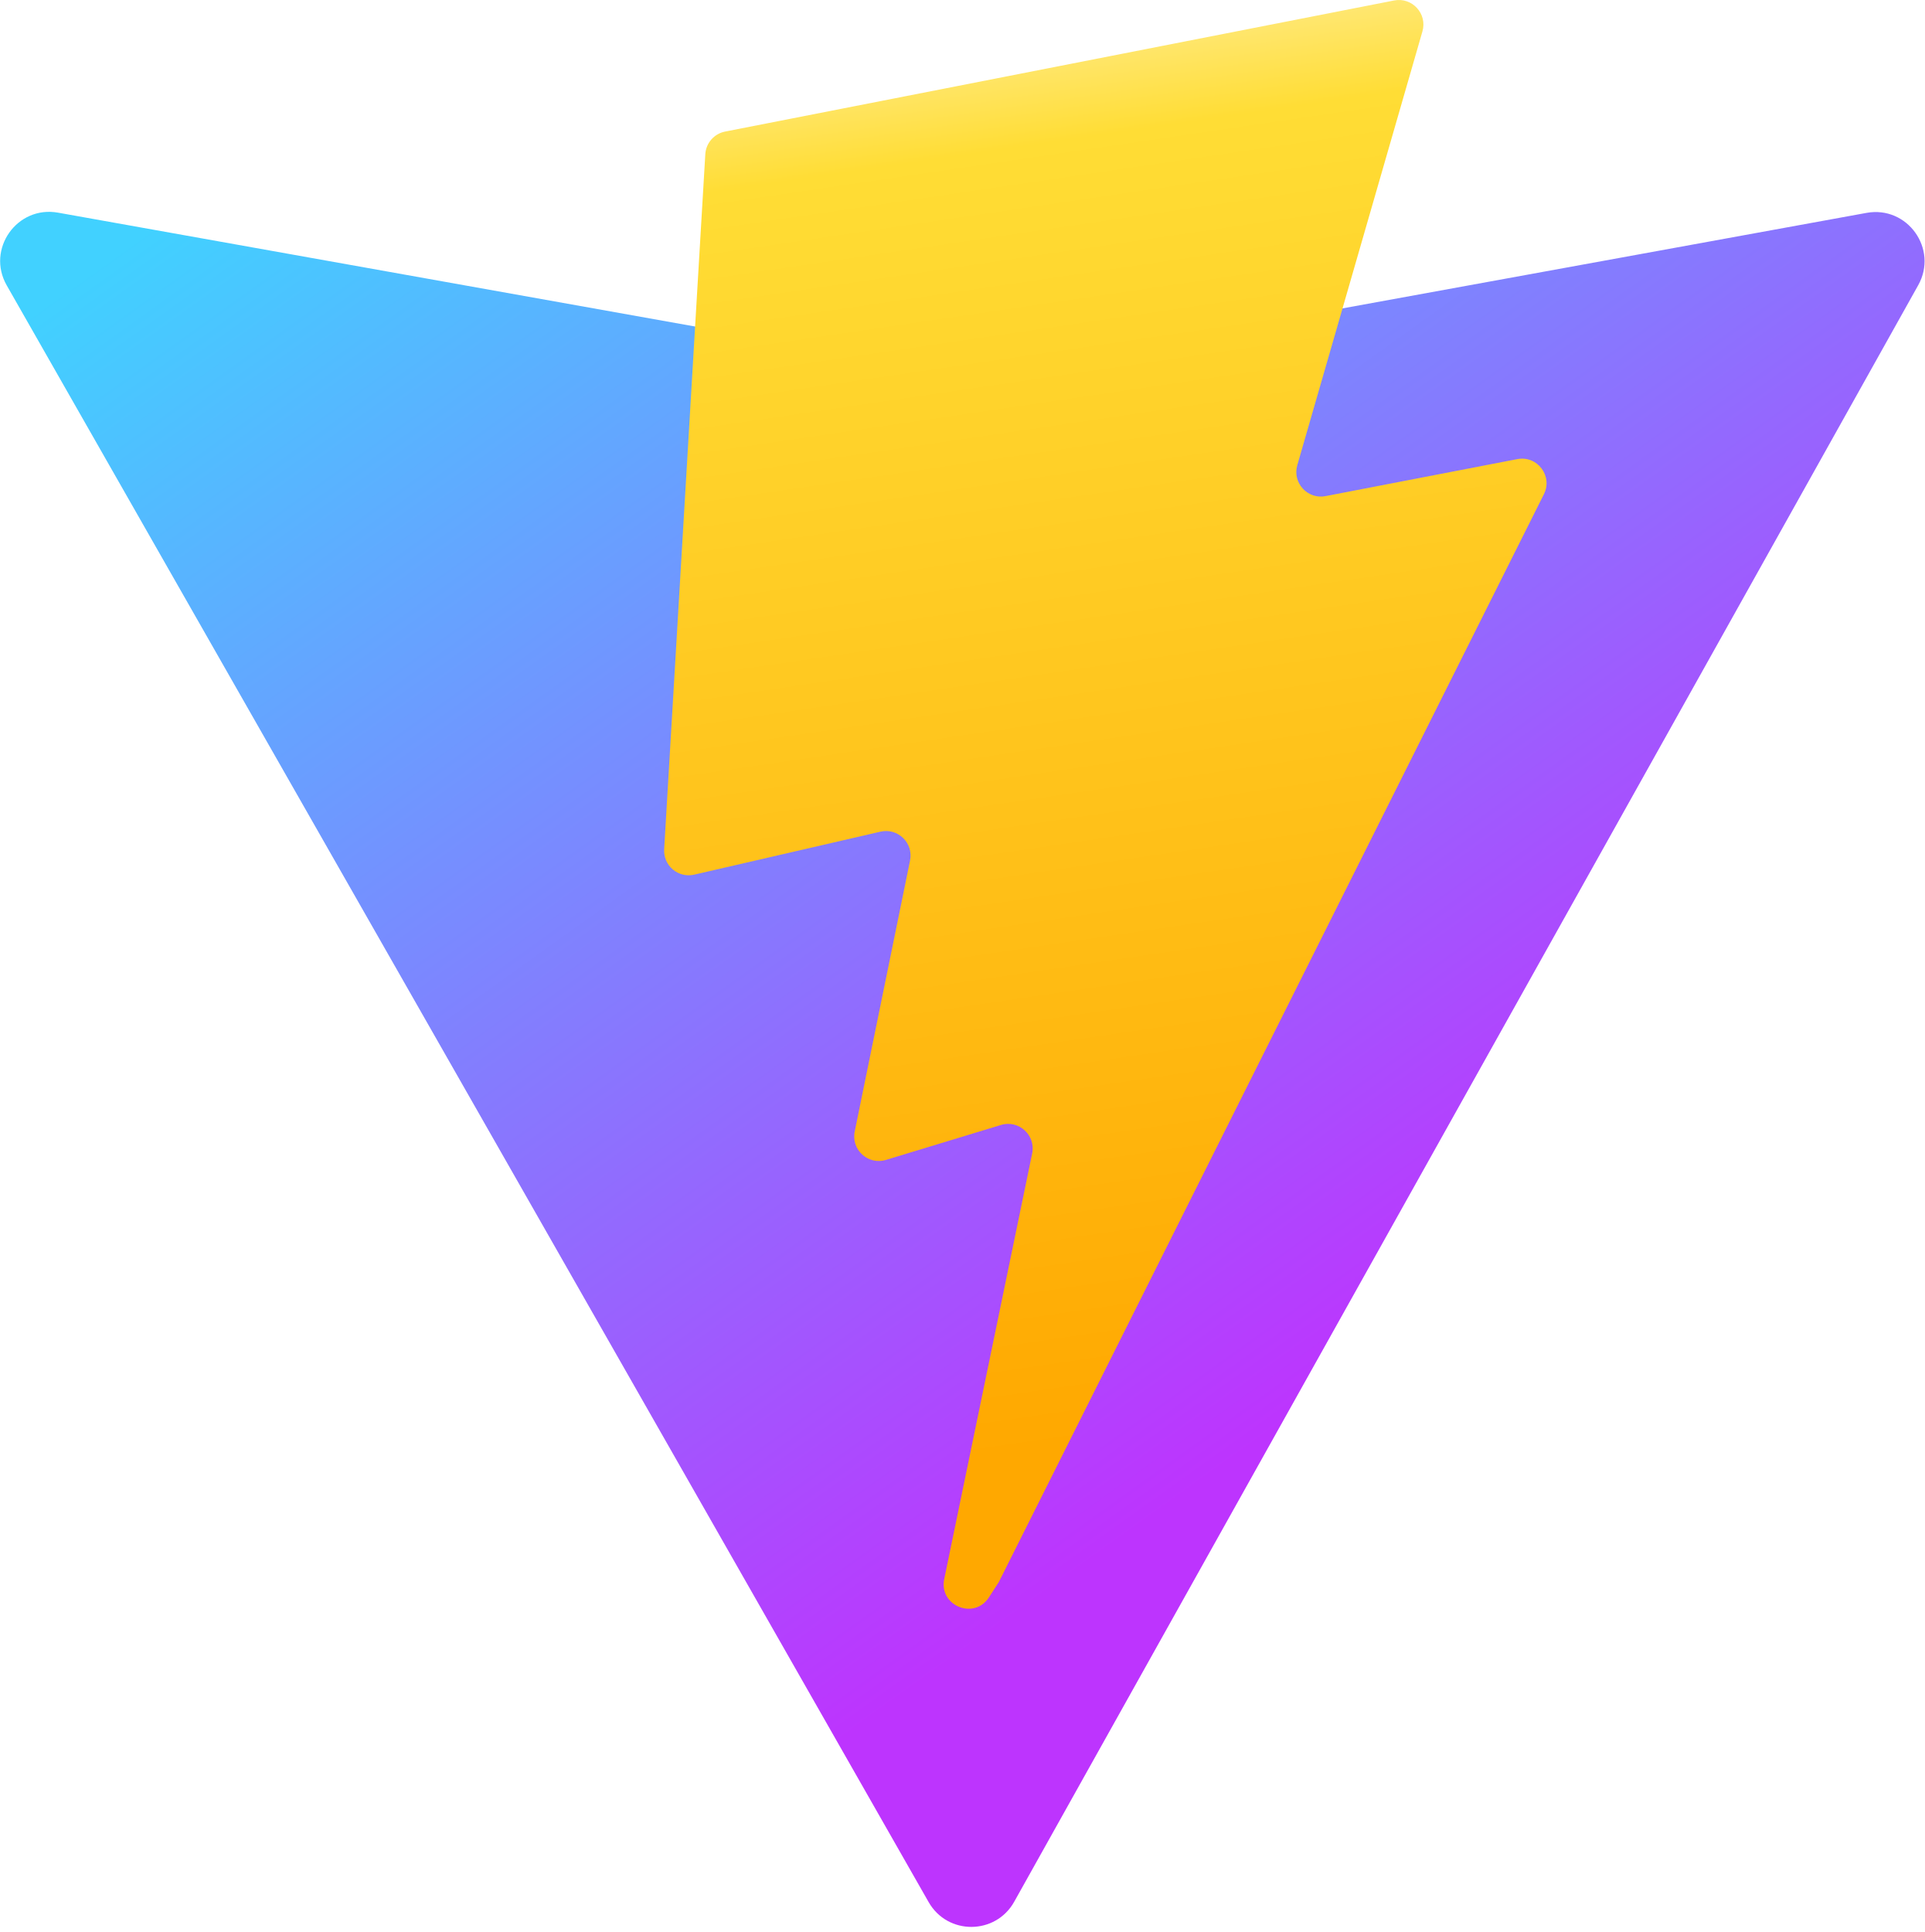
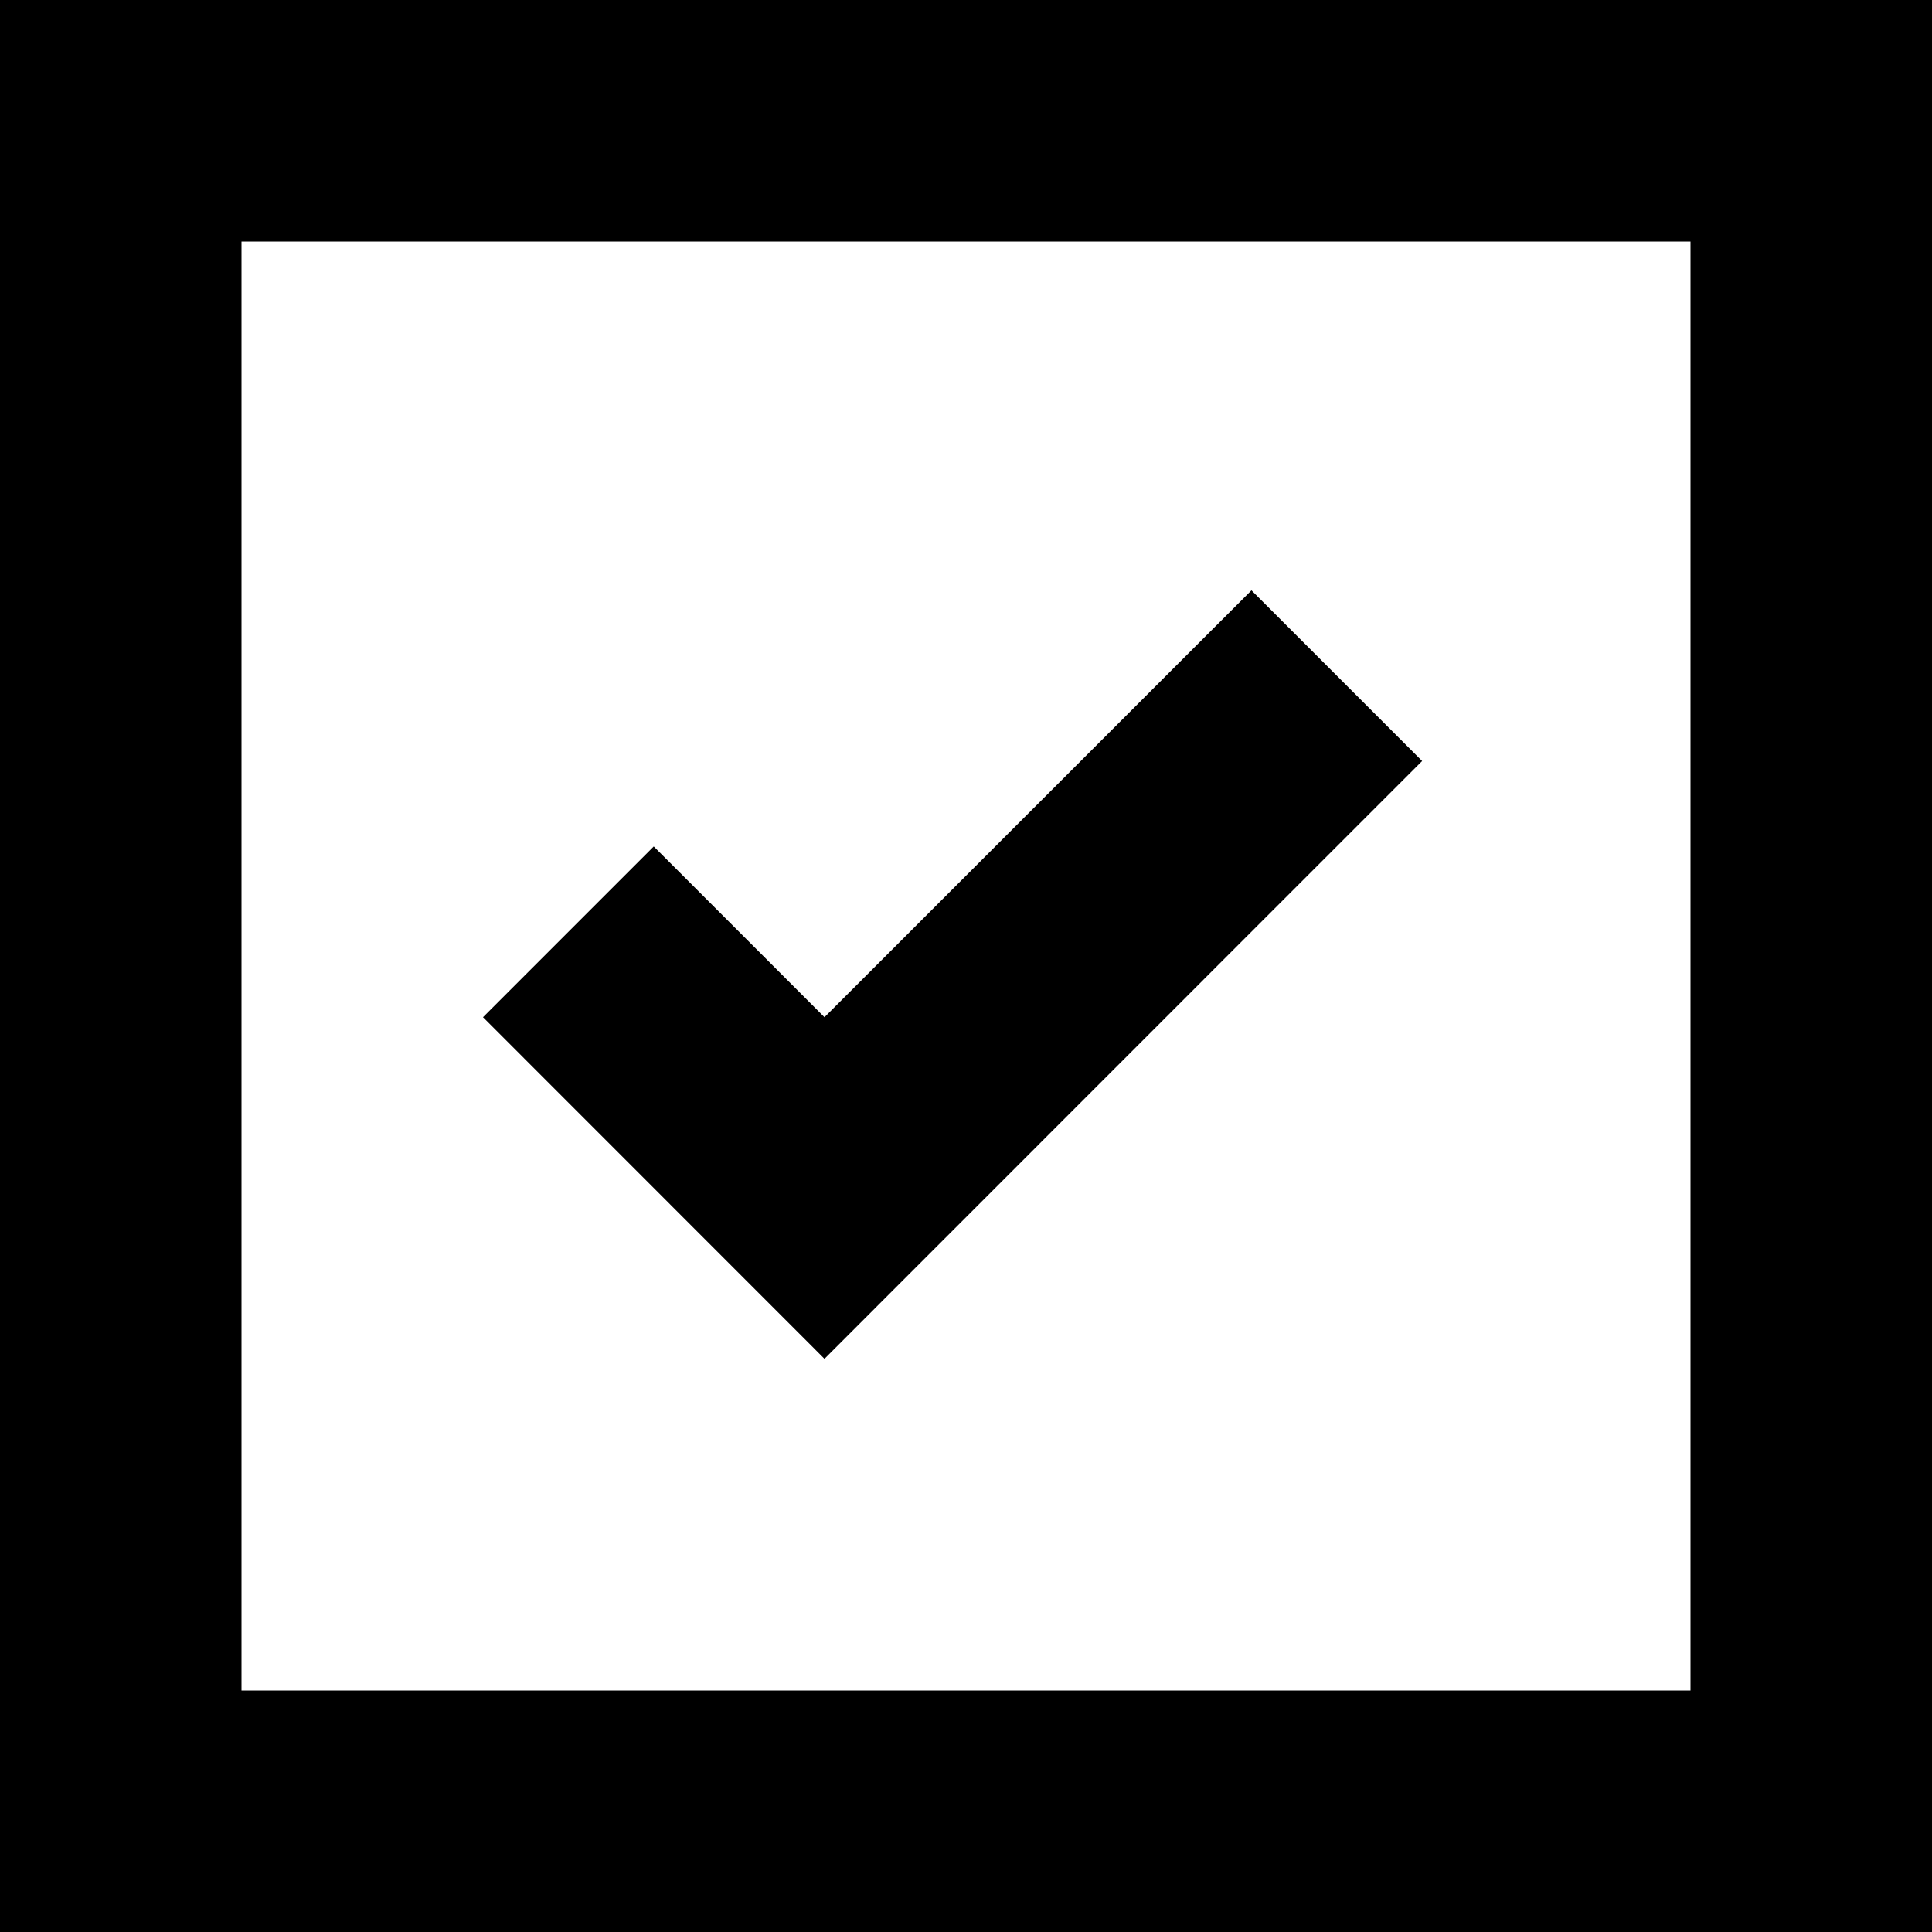
- <svg xmlns="http://www.w3.org/2000/svg" aria-hidden="true" role="img" class="iconify iconify--logos" width="31.88" height="32" preserveAspectRatio="xMidYMid meet" viewBox="0 0 256 257">
-   <defs>
-     <linearGradient id="IconifyId1813088fe1fbc01fb466" x1="-.828%" x2="57.636%" y1="7.652%" y2="78.411%">
-       <stop offset="0%" stop-color="#41D1FF" />
-       <stop offset="100%" stop-color="#BD34FE" />
-     </linearGradient>
-     <linearGradient id="IconifyId1813088fe1fbc01fb467" x1="43.376%" x2="50.316%" y1="2.242%" y2="89.03%">
-       <stop offset="0%" stop-color="#FFEA83" />
-       <stop offset="8.333%" stop-color="#FFDD35" />
-       <stop offset="100%" stop-color="#FFA800" />
-     </linearGradient>
-   </defs>
-   <path fill="url(#IconifyId1813088fe1fbc01fb466)" d="M255.153 37.938L134.897 252.976c-2.483 4.44-8.862 4.466-11.382.048L.875 37.958c-2.746-4.814 1.371-10.646 6.827-9.67l120.385 21.517a6.537 6.537 0 0 0 2.322-.004l117.867-21.483c5.438-.991 9.574 4.796 6.877 9.62Z" />
-   <path fill="url(#IconifyId1813088fe1fbc01fb467)" d="M185.432.063L96.44 17.501a3.268 3.268 0 0 0-2.634 3.014l-5.474 92.456a3.268 3.268 0 0 0 3.997 3.378l24.777-5.718c2.318-.535 4.413 1.507 3.936 3.838l-7.361 36.047c-.495 2.426 1.782 4.5 4.151 3.78l15.304-4.649c2.372-.72 4.652 1.36 4.15 3.788l-11.698 56.621c-.732 3.542 3.979 5.473 5.943 2.437l1.313-2.028l72.516-144.72c1.215-2.423-.88-5.186-3.54-4.672l-25.505 4.922c-2.396.462-4.435-1.77-3.759-4.114l16.646-57.705c.677-2.35-1.37-4.583-3.769-4.113Z" />
+ <svg xmlns="http://www.w3.org/2000/svg" fill="#000000" width="800px" height="800px" viewBox="0 0 16 16">
+   <path d="M0 16h16V0H0v16zm2-2V2h12v12H2zm9.778-7.697l-1.414-1.414-3.536 3.535L5.414 7.01 4 8.424l2.828 2.829L10.01 8.07l1.768-1.768z" fill-rule="evenodd" />
</svg>
